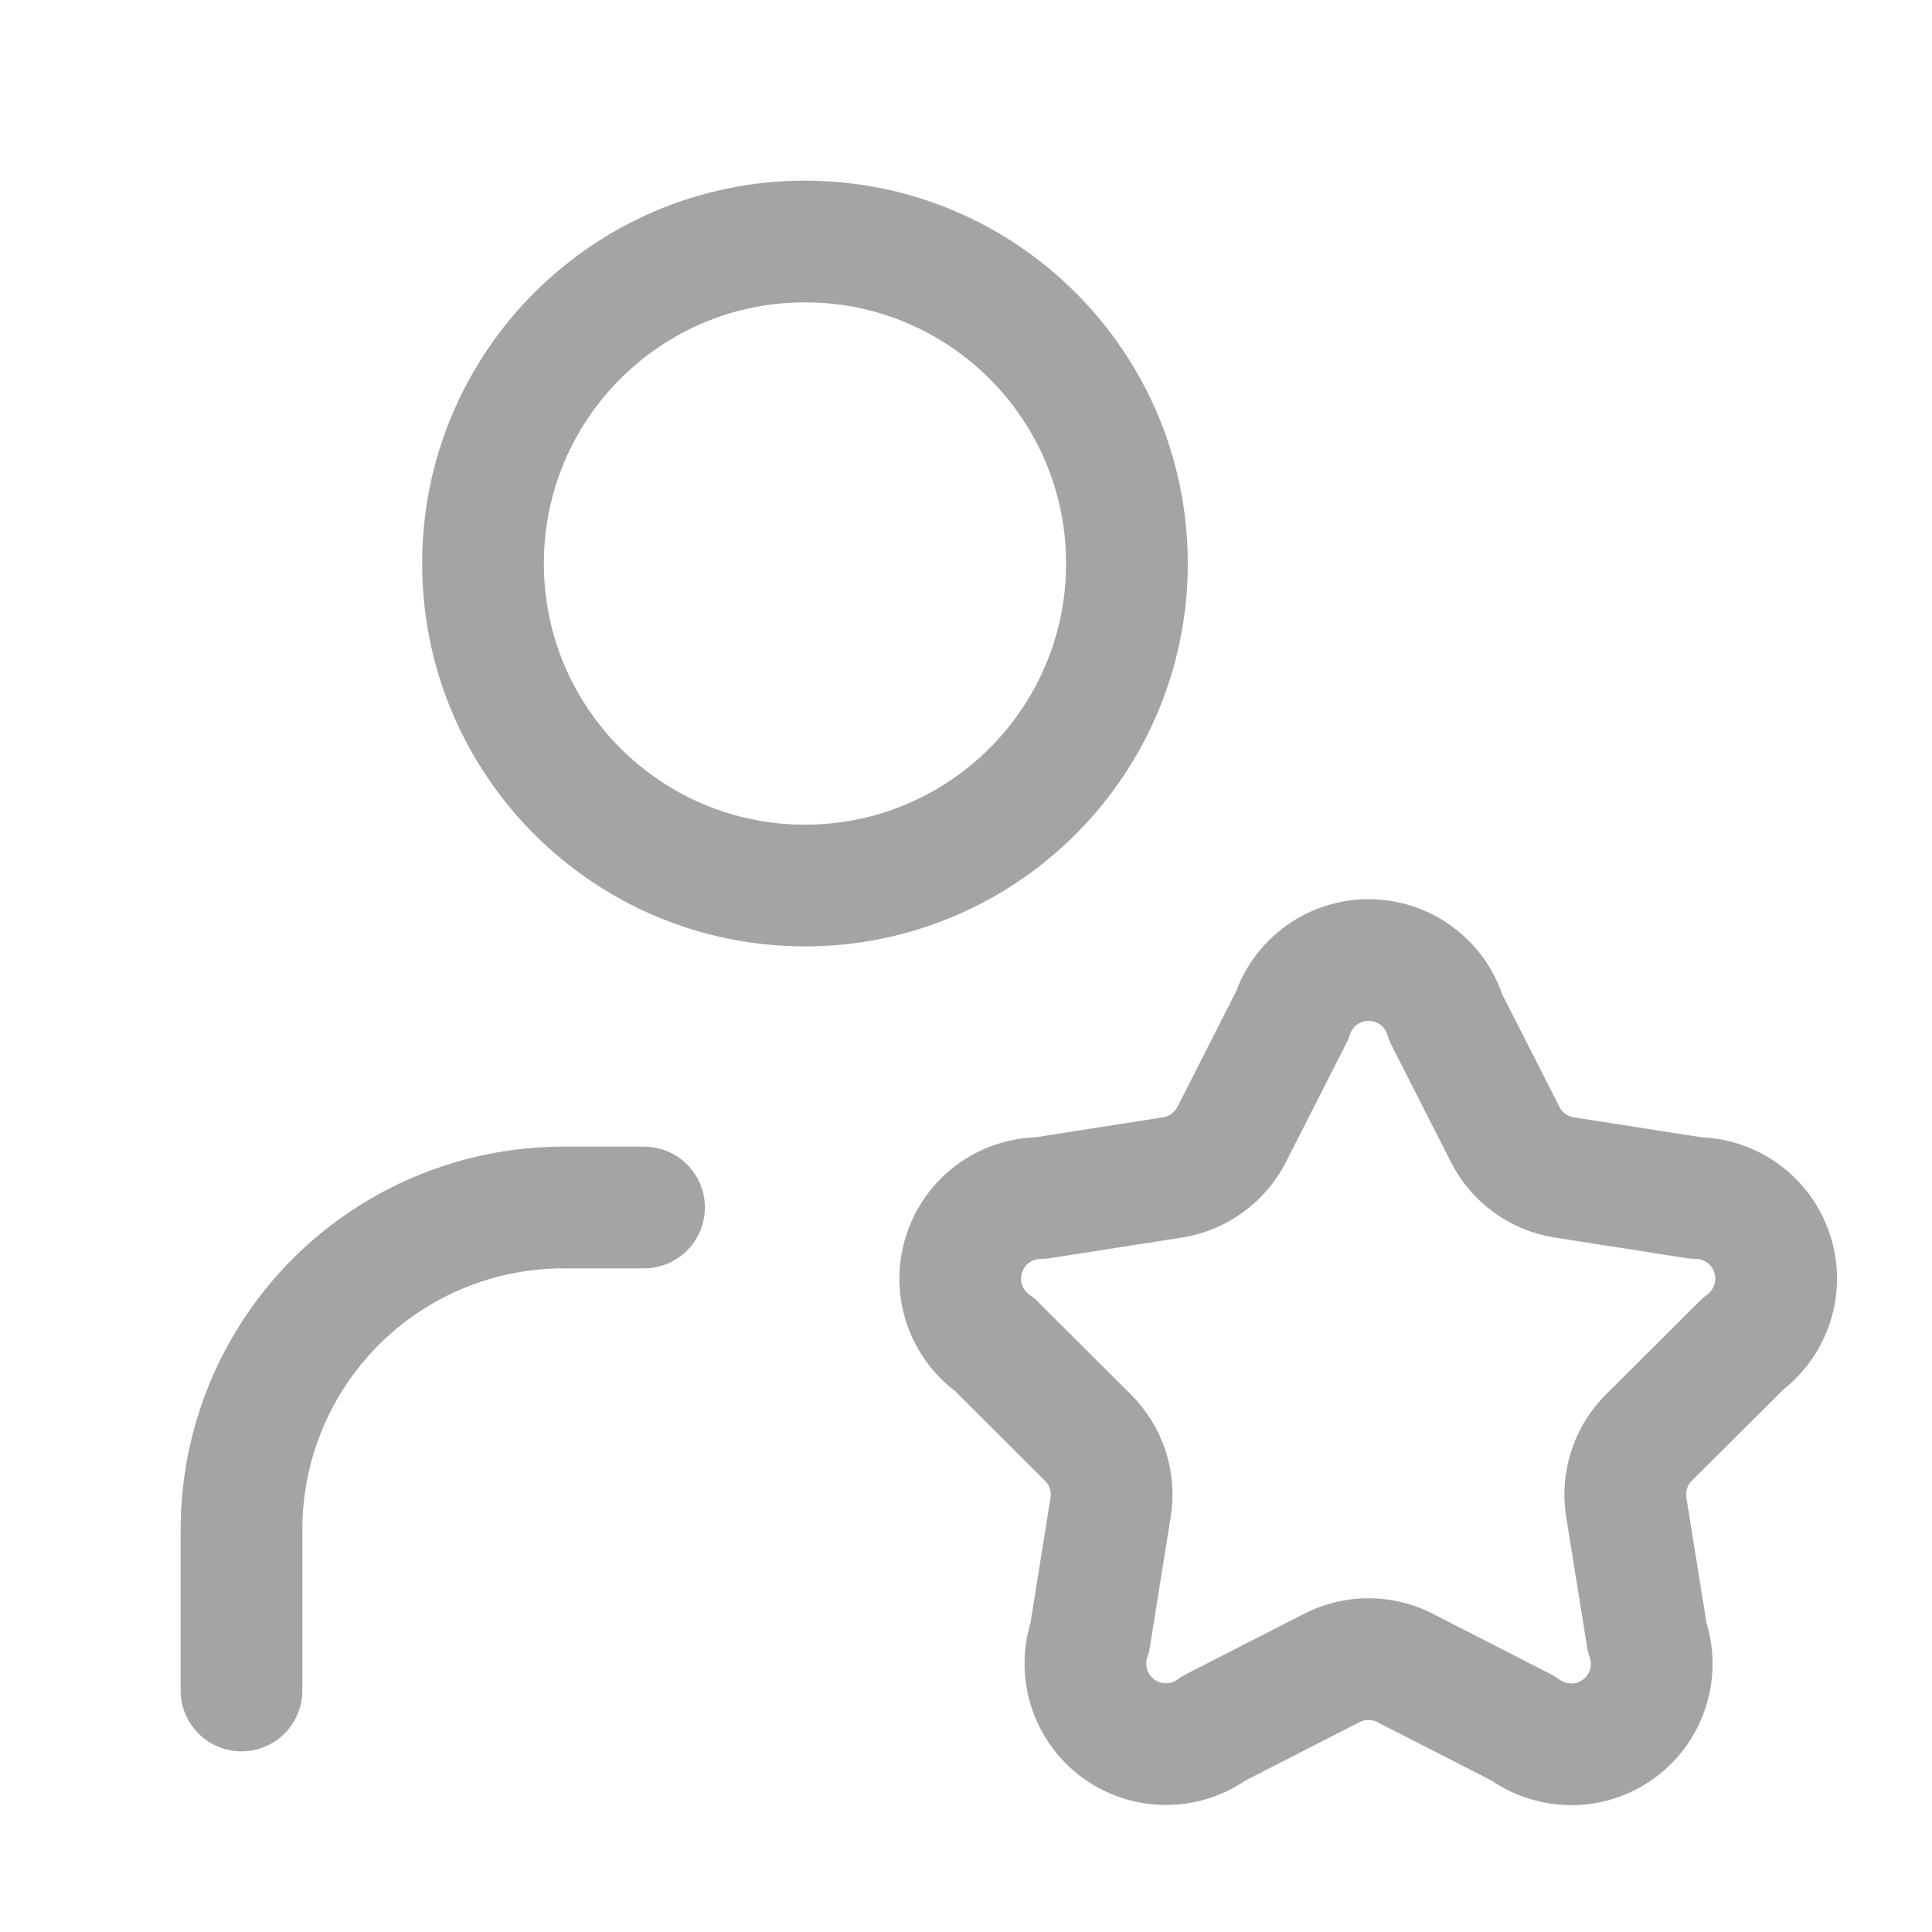
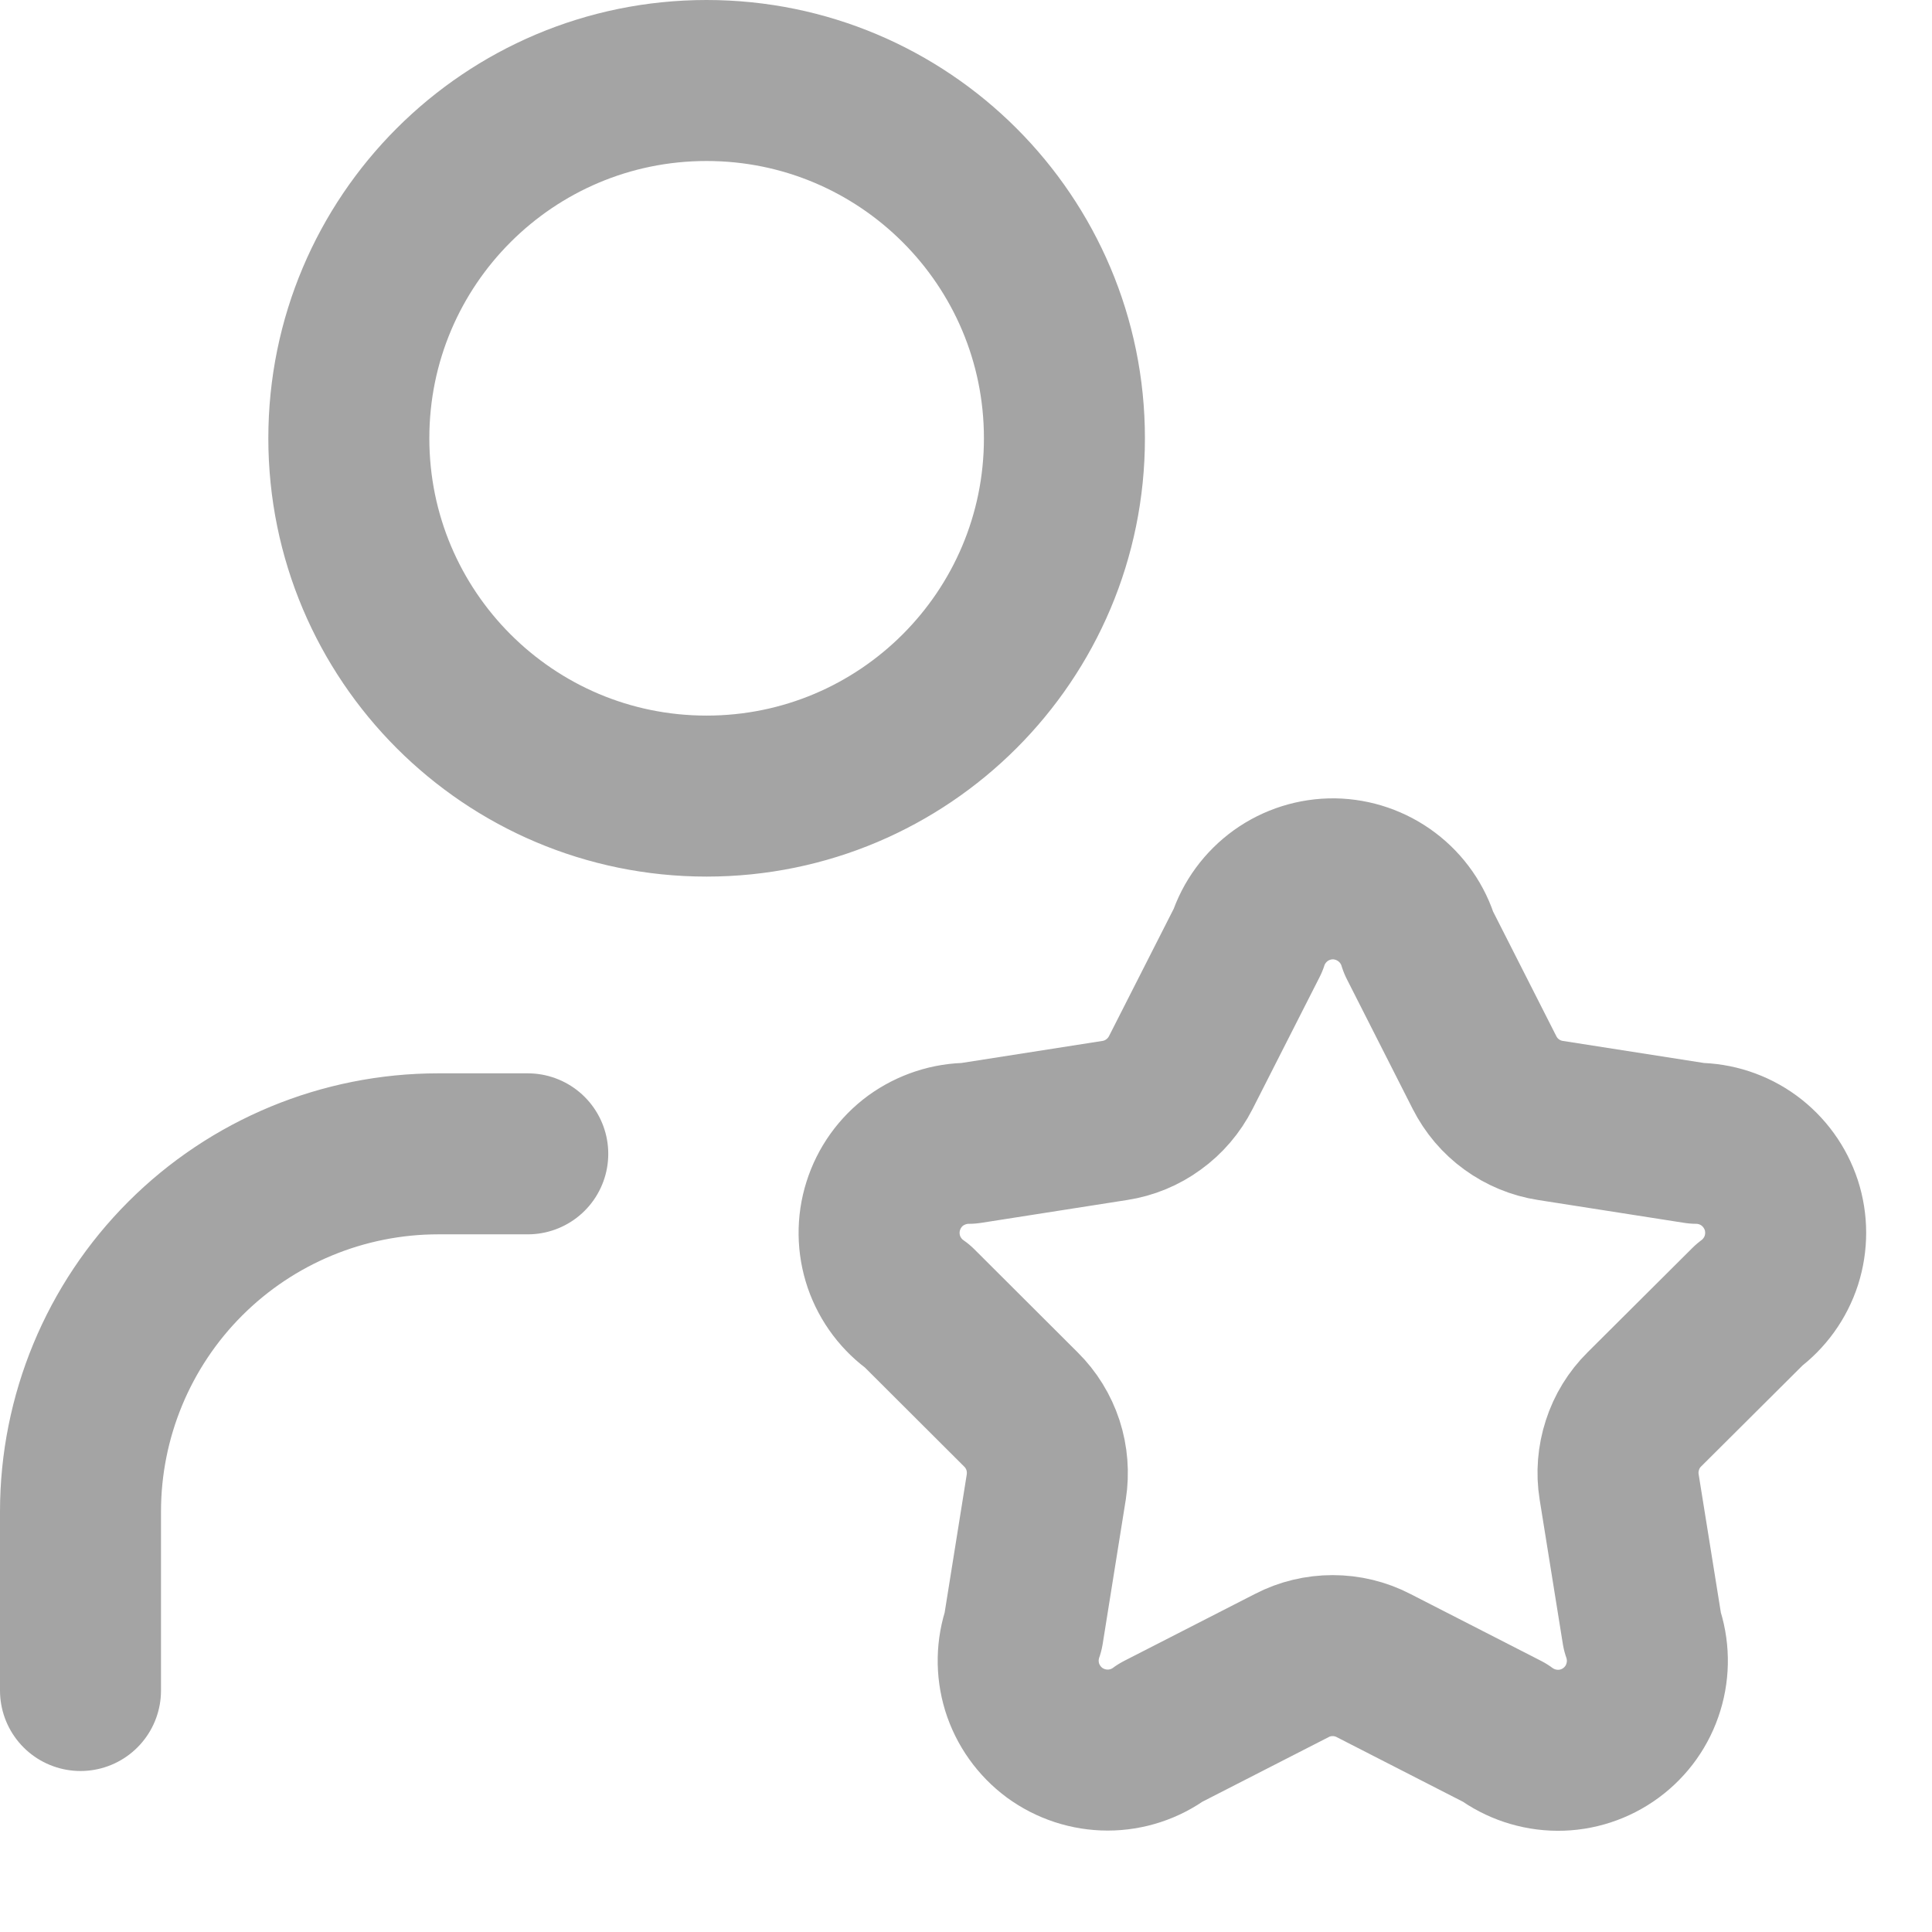
- <svg xmlns="http://www.w3.org/2000/svg" width="20" height="20" viewBox="0 0 20 20" fill="none">
-   <path d="M6.667 12.5H5.833C4.949 12.5 4.101 12.851 3.476 13.476C2.851 14.101 2.5 14.949 2.5 15.833V17.5M13.376 10.513C13.431 10.344 13.538 10.198 13.683 10.094C13.827 9.991 14.001 9.936 14.178 9.938C14.356 9.941 14.528 9.999 14.67 10.107C14.812 10.214 14.916 10.363 14.966 10.533L15.581 11.743C15.64 11.861 15.727 11.963 15.834 12.04C15.941 12.118 16.064 12.169 16.195 12.189L17.556 12.402C17.732 12.403 17.902 12.459 18.044 12.562C18.186 12.666 18.291 12.811 18.346 12.978C18.4 13.145 18.4 13.324 18.347 13.491C18.293 13.658 18.188 13.804 18.047 13.908L17.07 14.881C16.976 14.974 16.906 15.088 16.866 15.213C16.825 15.339 16.814 15.472 16.835 15.602L17.051 16.947C17.11 17.115 17.114 17.298 17.061 17.469C17.009 17.64 16.903 17.789 16.759 17.895C16.615 18.001 16.441 18.058 16.262 18.057C16.084 18.056 15.91 17.998 15.767 17.892L14.546 17.267C14.428 17.206 14.298 17.175 14.166 17.175C14.034 17.175 13.903 17.206 13.786 17.267L12.565 17.892C12.422 17.998 12.248 18.055 12.07 18.055C11.892 18.055 11.719 17.998 11.575 17.893C11.432 17.787 11.326 17.638 11.273 17.468C11.221 17.298 11.224 17.116 11.282 16.948L11.497 15.603C11.518 15.473 11.508 15.34 11.467 15.214C11.426 15.089 11.356 14.975 11.262 14.882L10.299 13.921C10.153 13.82 10.043 13.674 9.985 13.506C9.928 13.338 9.925 13.156 9.979 12.986C10.032 12.817 10.138 12.668 10.281 12.563C10.425 12.458 10.598 12.402 10.776 12.402L12.136 12.189C12.267 12.169 12.391 12.118 12.497 12.04C12.604 11.963 12.691 11.861 12.751 11.743L13.376 10.513ZM11.666 5.833C11.666 7.674 10.174 9.167 8.333 9.167C6.492 9.167 5 7.674 5 5.833C5 3.992 6.492 2.5 8.333 2.5C10.174 2.5 11.666 3.992 11.666 5.833Z" stroke="#A4A4A4" stroke-width="1.26" stroke-linecap="round" stroke-linejoin="round" />
+ <svg xmlns="http://www.w3.org/2000/svg" width="18" height="18" viewBox="0 0 18 18" fill="none">
+   <path d="M4.917 10.75H4.083C3.199 10.75 2.351 11.101 1.726 11.726C1.101 12.351 0.75 13.199 0.75 14.083V15.75M11.626 8.763C11.681 8.594 11.789 8.448 11.933 8.344C12.077 8.241 12.251 8.186 12.429 8.188C12.606 8.191 12.778 8.25 12.92 8.357C13.062 8.464 13.166 8.613 13.217 8.783L13.831 9.993C13.891 10.111 13.977 10.213 14.084 10.29C14.191 10.368 14.315 10.419 14.445 10.439L15.807 10.652C15.982 10.653 16.153 10.709 16.294 10.812C16.436 10.916 16.541 11.061 16.596 11.228C16.65 11.395 16.65 11.574 16.597 11.741C16.543 11.908 16.438 12.054 16.297 12.158L15.32 13.131C15.226 13.224 15.156 13.338 15.116 13.463C15.075 13.589 15.064 13.722 15.085 13.852L15.301 15.197C15.36 15.365 15.364 15.548 15.311 15.719C15.259 15.89 15.153 16.039 15.009 16.145C14.865 16.251 14.691 16.308 14.512 16.307C14.334 16.306 14.16 16.248 14.017 16.142L12.796 15.517C12.678 15.456 12.548 15.425 12.416 15.425C12.284 15.425 12.153 15.456 12.036 15.517L10.815 16.142C10.672 16.248 10.498 16.305 10.32 16.305C10.142 16.305 9.969 16.248 9.825 16.143C9.682 16.037 9.576 15.888 9.523 15.718C9.471 15.548 9.474 15.366 9.533 15.197L9.748 13.853C9.768 13.723 9.758 13.59 9.717 13.464C9.676 13.339 9.606 13.225 9.512 13.132L8.549 12.171C8.403 12.07 8.293 11.924 8.235 11.756C8.178 11.588 8.175 11.406 8.229 11.236C8.282 11.067 8.388 10.918 8.531 10.813C8.675 10.709 8.848 10.652 9.026 10.652L10.387 10.439C10.517 10.419 10.641 10.368 10.747 10.29C10.854 10.213 10.941 10.111 11.001 9.993L11.626 8.763ZM9.917 4.083C9.917 5.924 8.424 7.417 6.583 7.417C4.742 7.417 3.25 5.924 3.25 4.083C3.25 2.242 4.742 0.75 6.583 0.75C8.424 0.75 9.917 2.242 9.917 4.083Z" stroke="#A4A4A4" stroke-width="1.5" stroke-linecap="round" stroke-linejoin="round" />
</svg>
